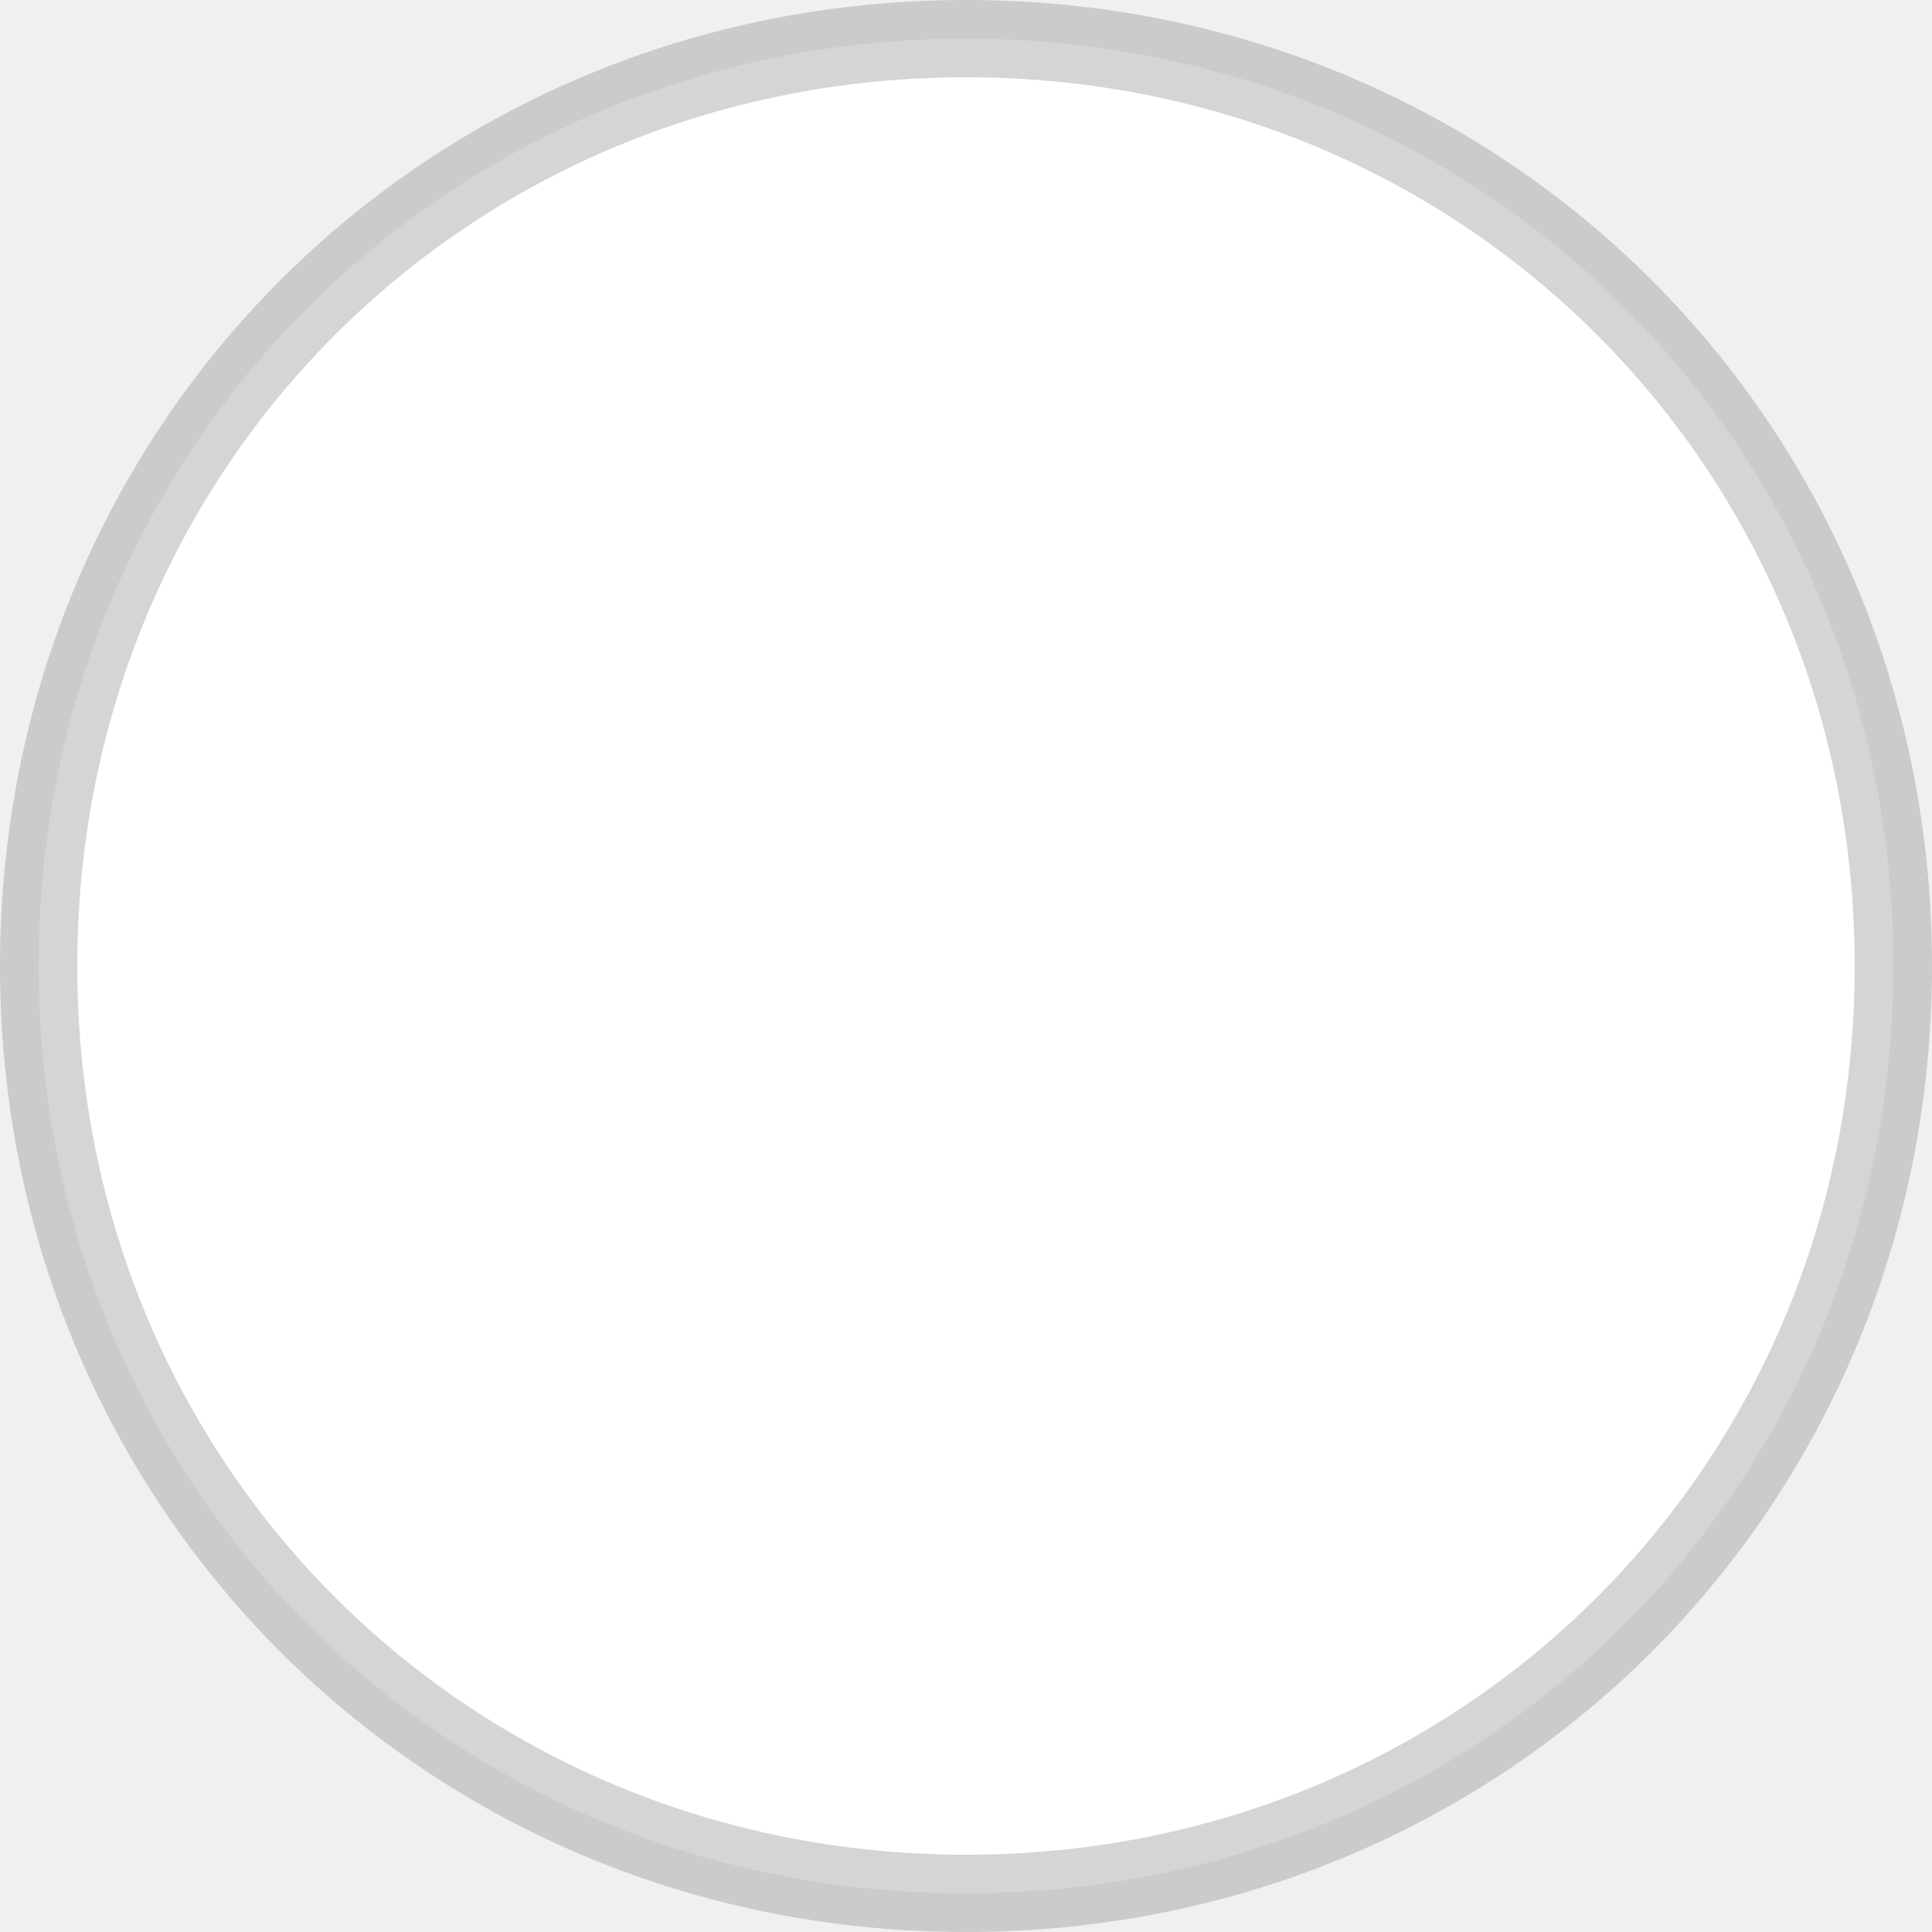
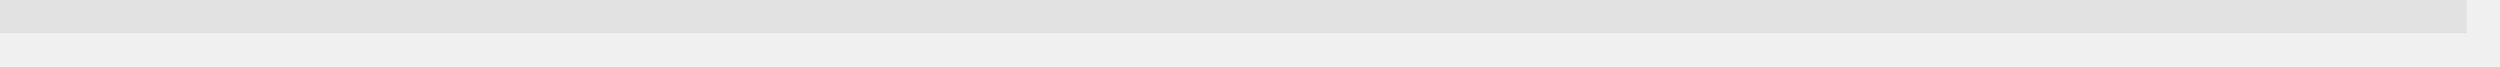
- <svg xmlns="http://www.w3.org/2000/svg" version="1.1" width="25px" height="25px">
-   <g transform="matrix(1 0 0 1 -201 -259 )">
-     <path d="M 213.5 259.5  C 220.22 259.5  225.5 264.78  225.5 271.5  C 225.5 278.22  220.22 283.5  213.5 283.5  C 206.78 283.5  201.5 278.22  201.5 271.5  C 201.5 264.78  206.78 259.5  213.5 259.5  Z " fill-rule="nonzero" fill="#ffffff" stroke="none" />
-     <path d="M 213.5 259.5  C 220.22 259.5  225.5 264.78  225.5 271.5  C 225.5 278.22  220.22 283.5  213.5 283.5  C 206.78 283.5  201.5 278.22  201.5 271.5  C 201.5 264.78  206.78 259.5  213.5 259.5  Z " stroke-width="1" stroke="#797979" fill="none" stroke-opacity="0.31" />
+ <svg xmlns="http://www.w3.org/2000/svg" version="1.1" width="75px" height="2px">
+   <g transform="matrix(1 0 0 1 -177 -331 )">
+     <path d="M 177 331.5  L 251 331.5  " stroke-width="1" stroke="#cccccc" fill="none" stroke-opacity="0.388" />
  </g>
</svg>
